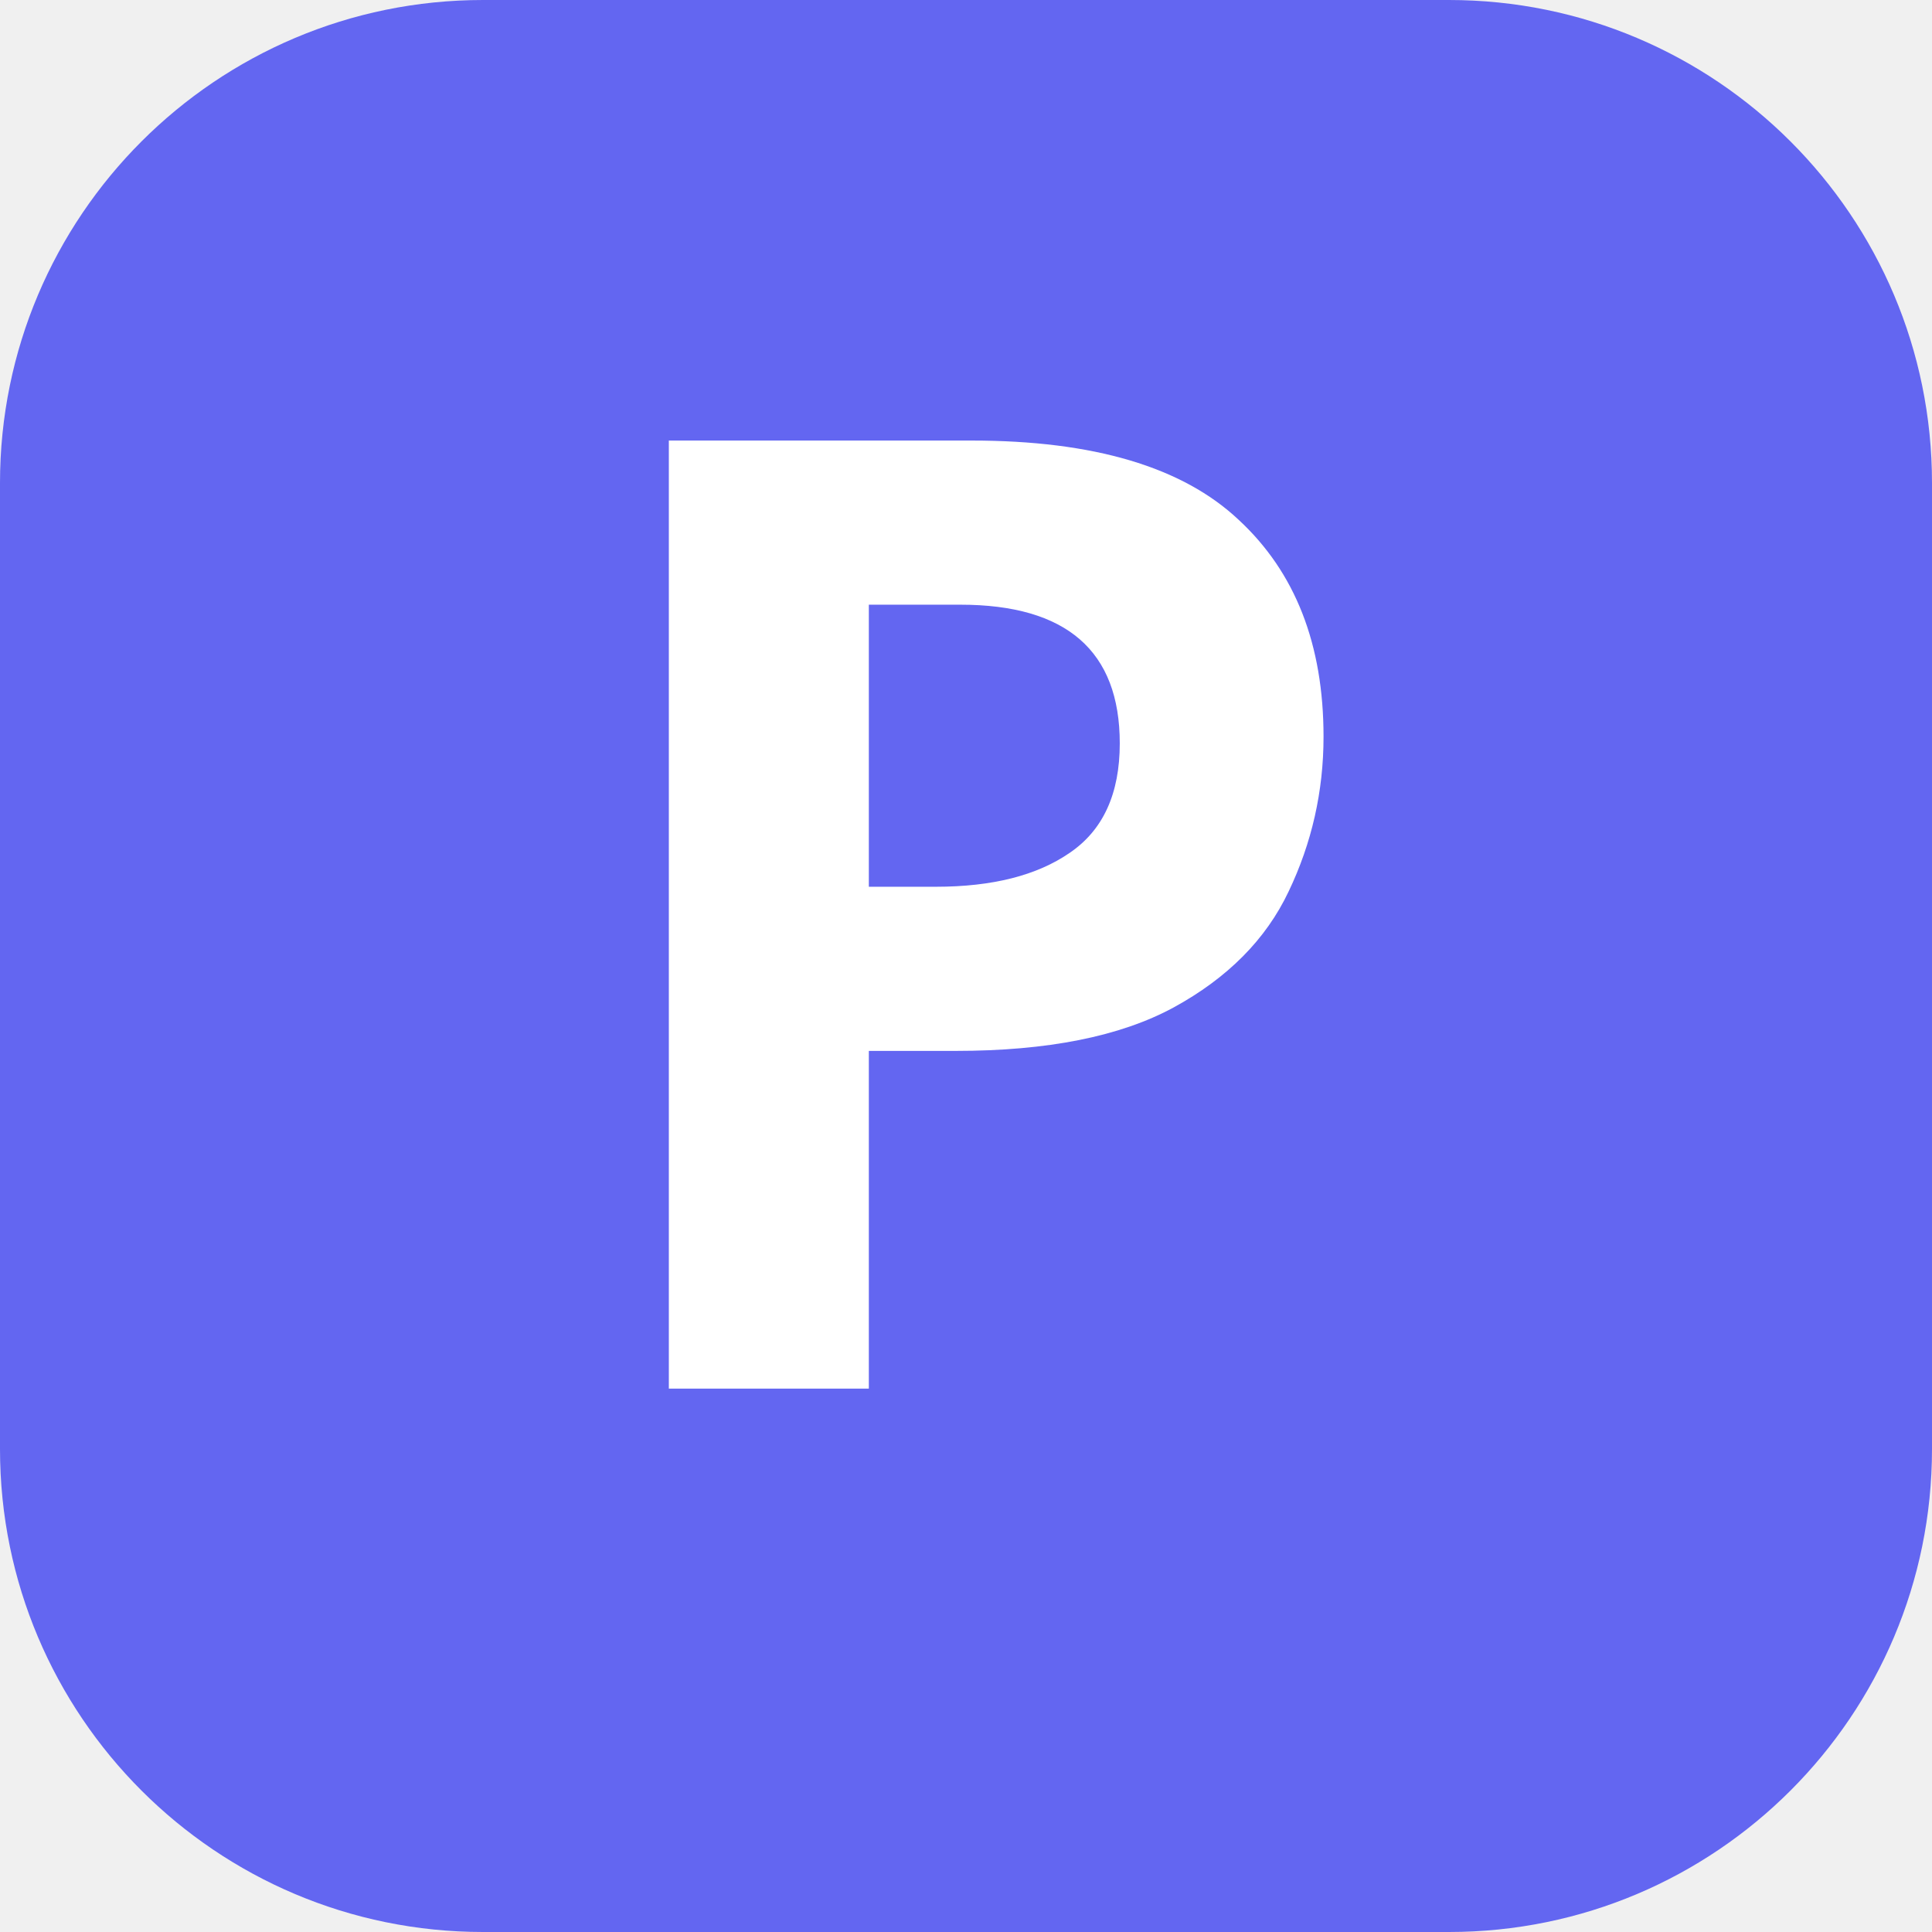
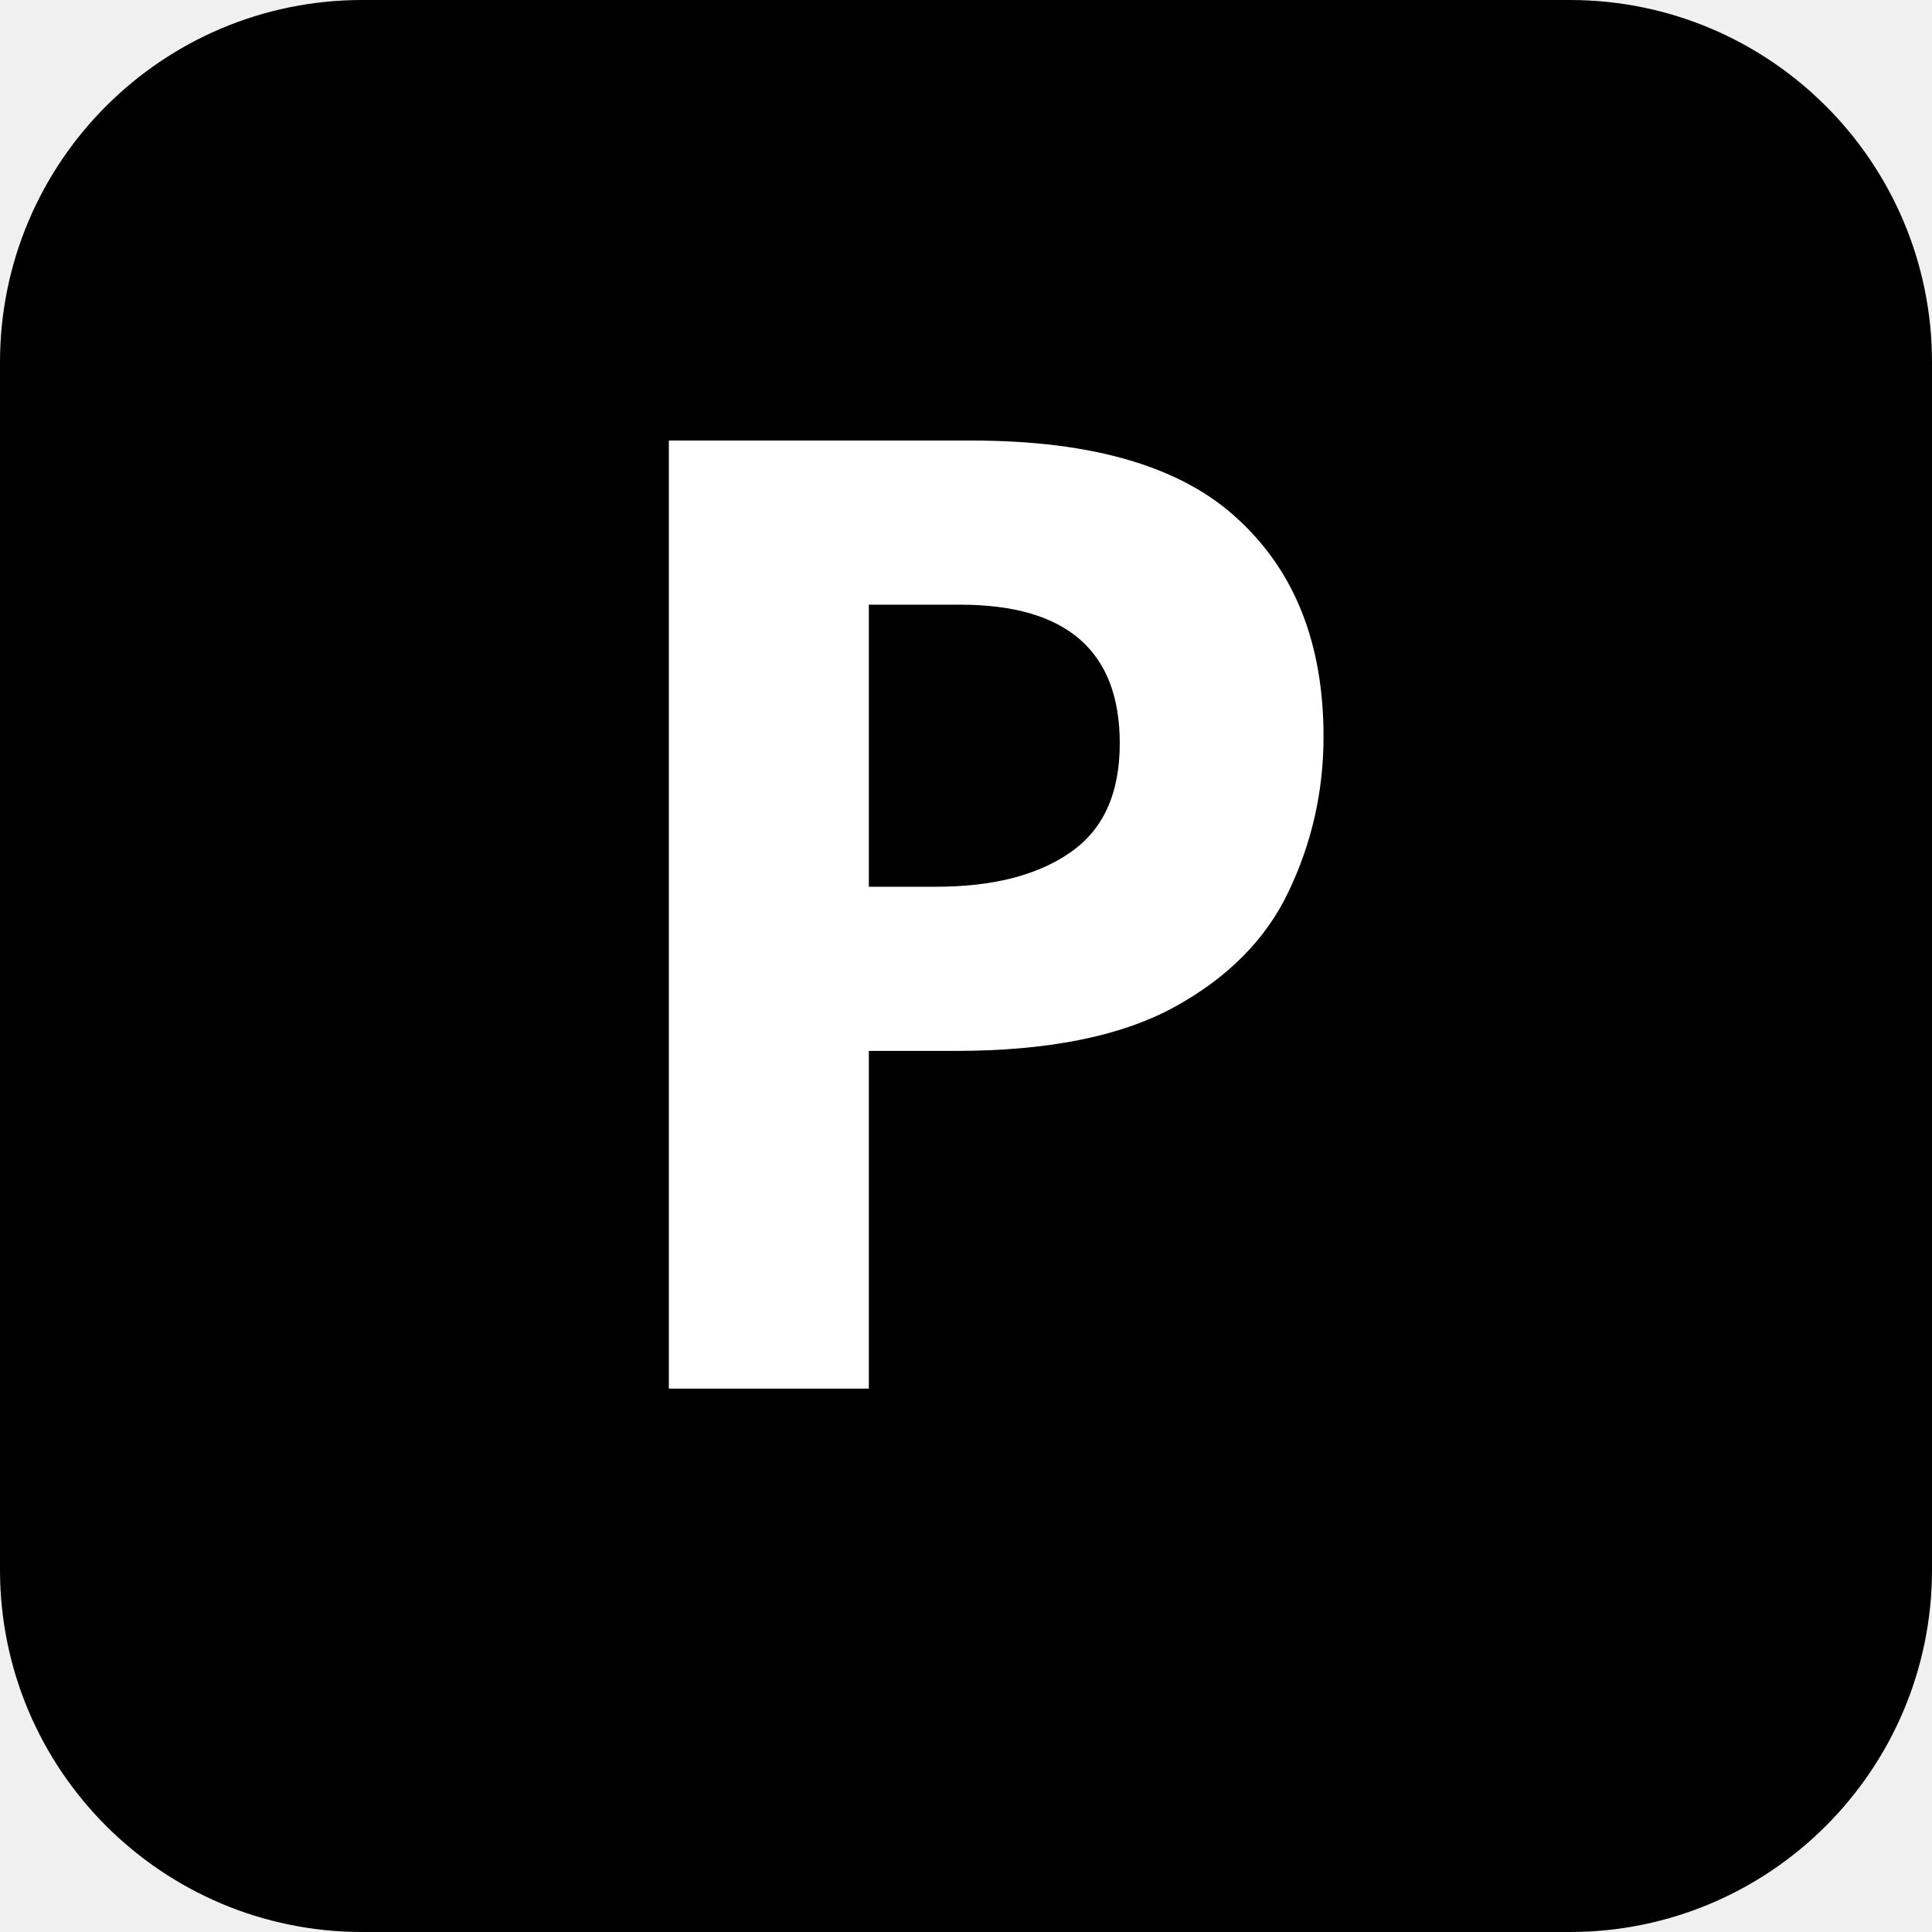
<svg xmlns="http://www.w3.org/2000/svg" viewBox="0 0 32 32">
-   <rect width="32" height="32" rx="8" fill="#6366f1" />
-   <text x="16" y="23" text-anchor="middle" font-family="system-ui, sans-serif" font-weight="700" font-size="22" fill="white">P</text>
+   <rect width="32" height="32" rx="6" fill="#000" />
+   <text x="16" y="23" text-anchor="middle" font-family="system-ui, sans-serif" font-weight="800" font-size="22" fill="#fff">P</text>
</svg>
